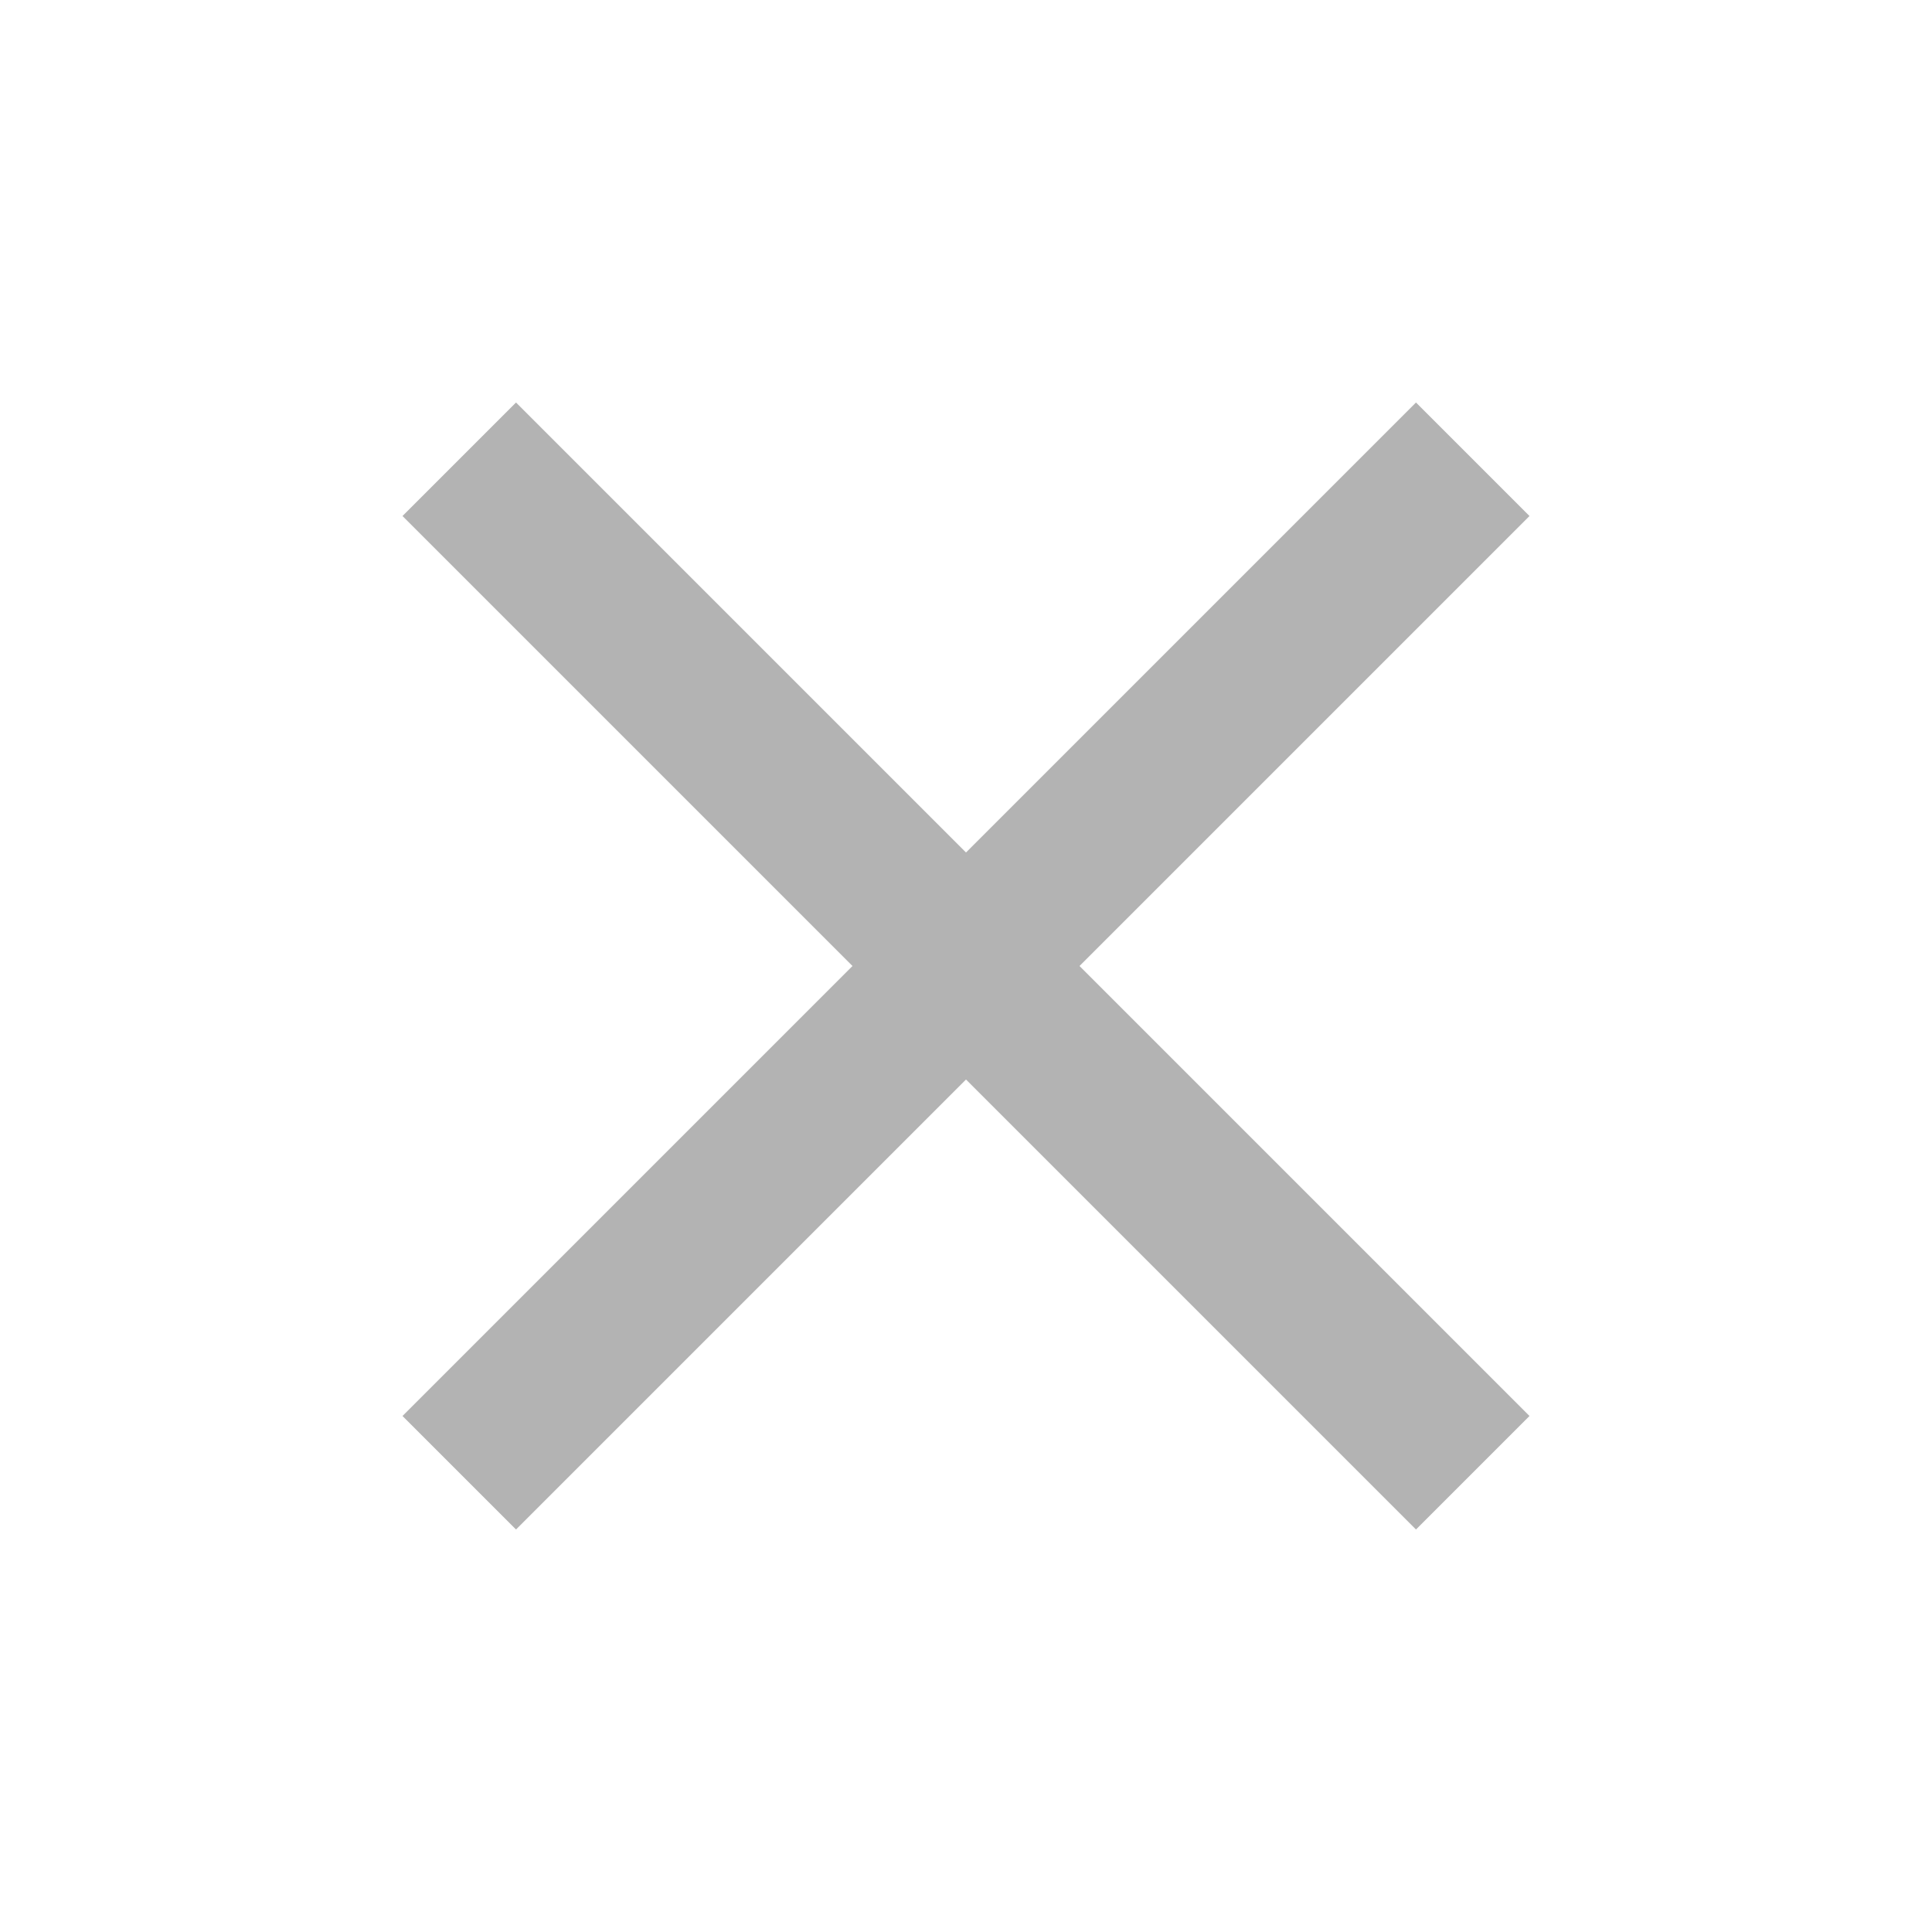
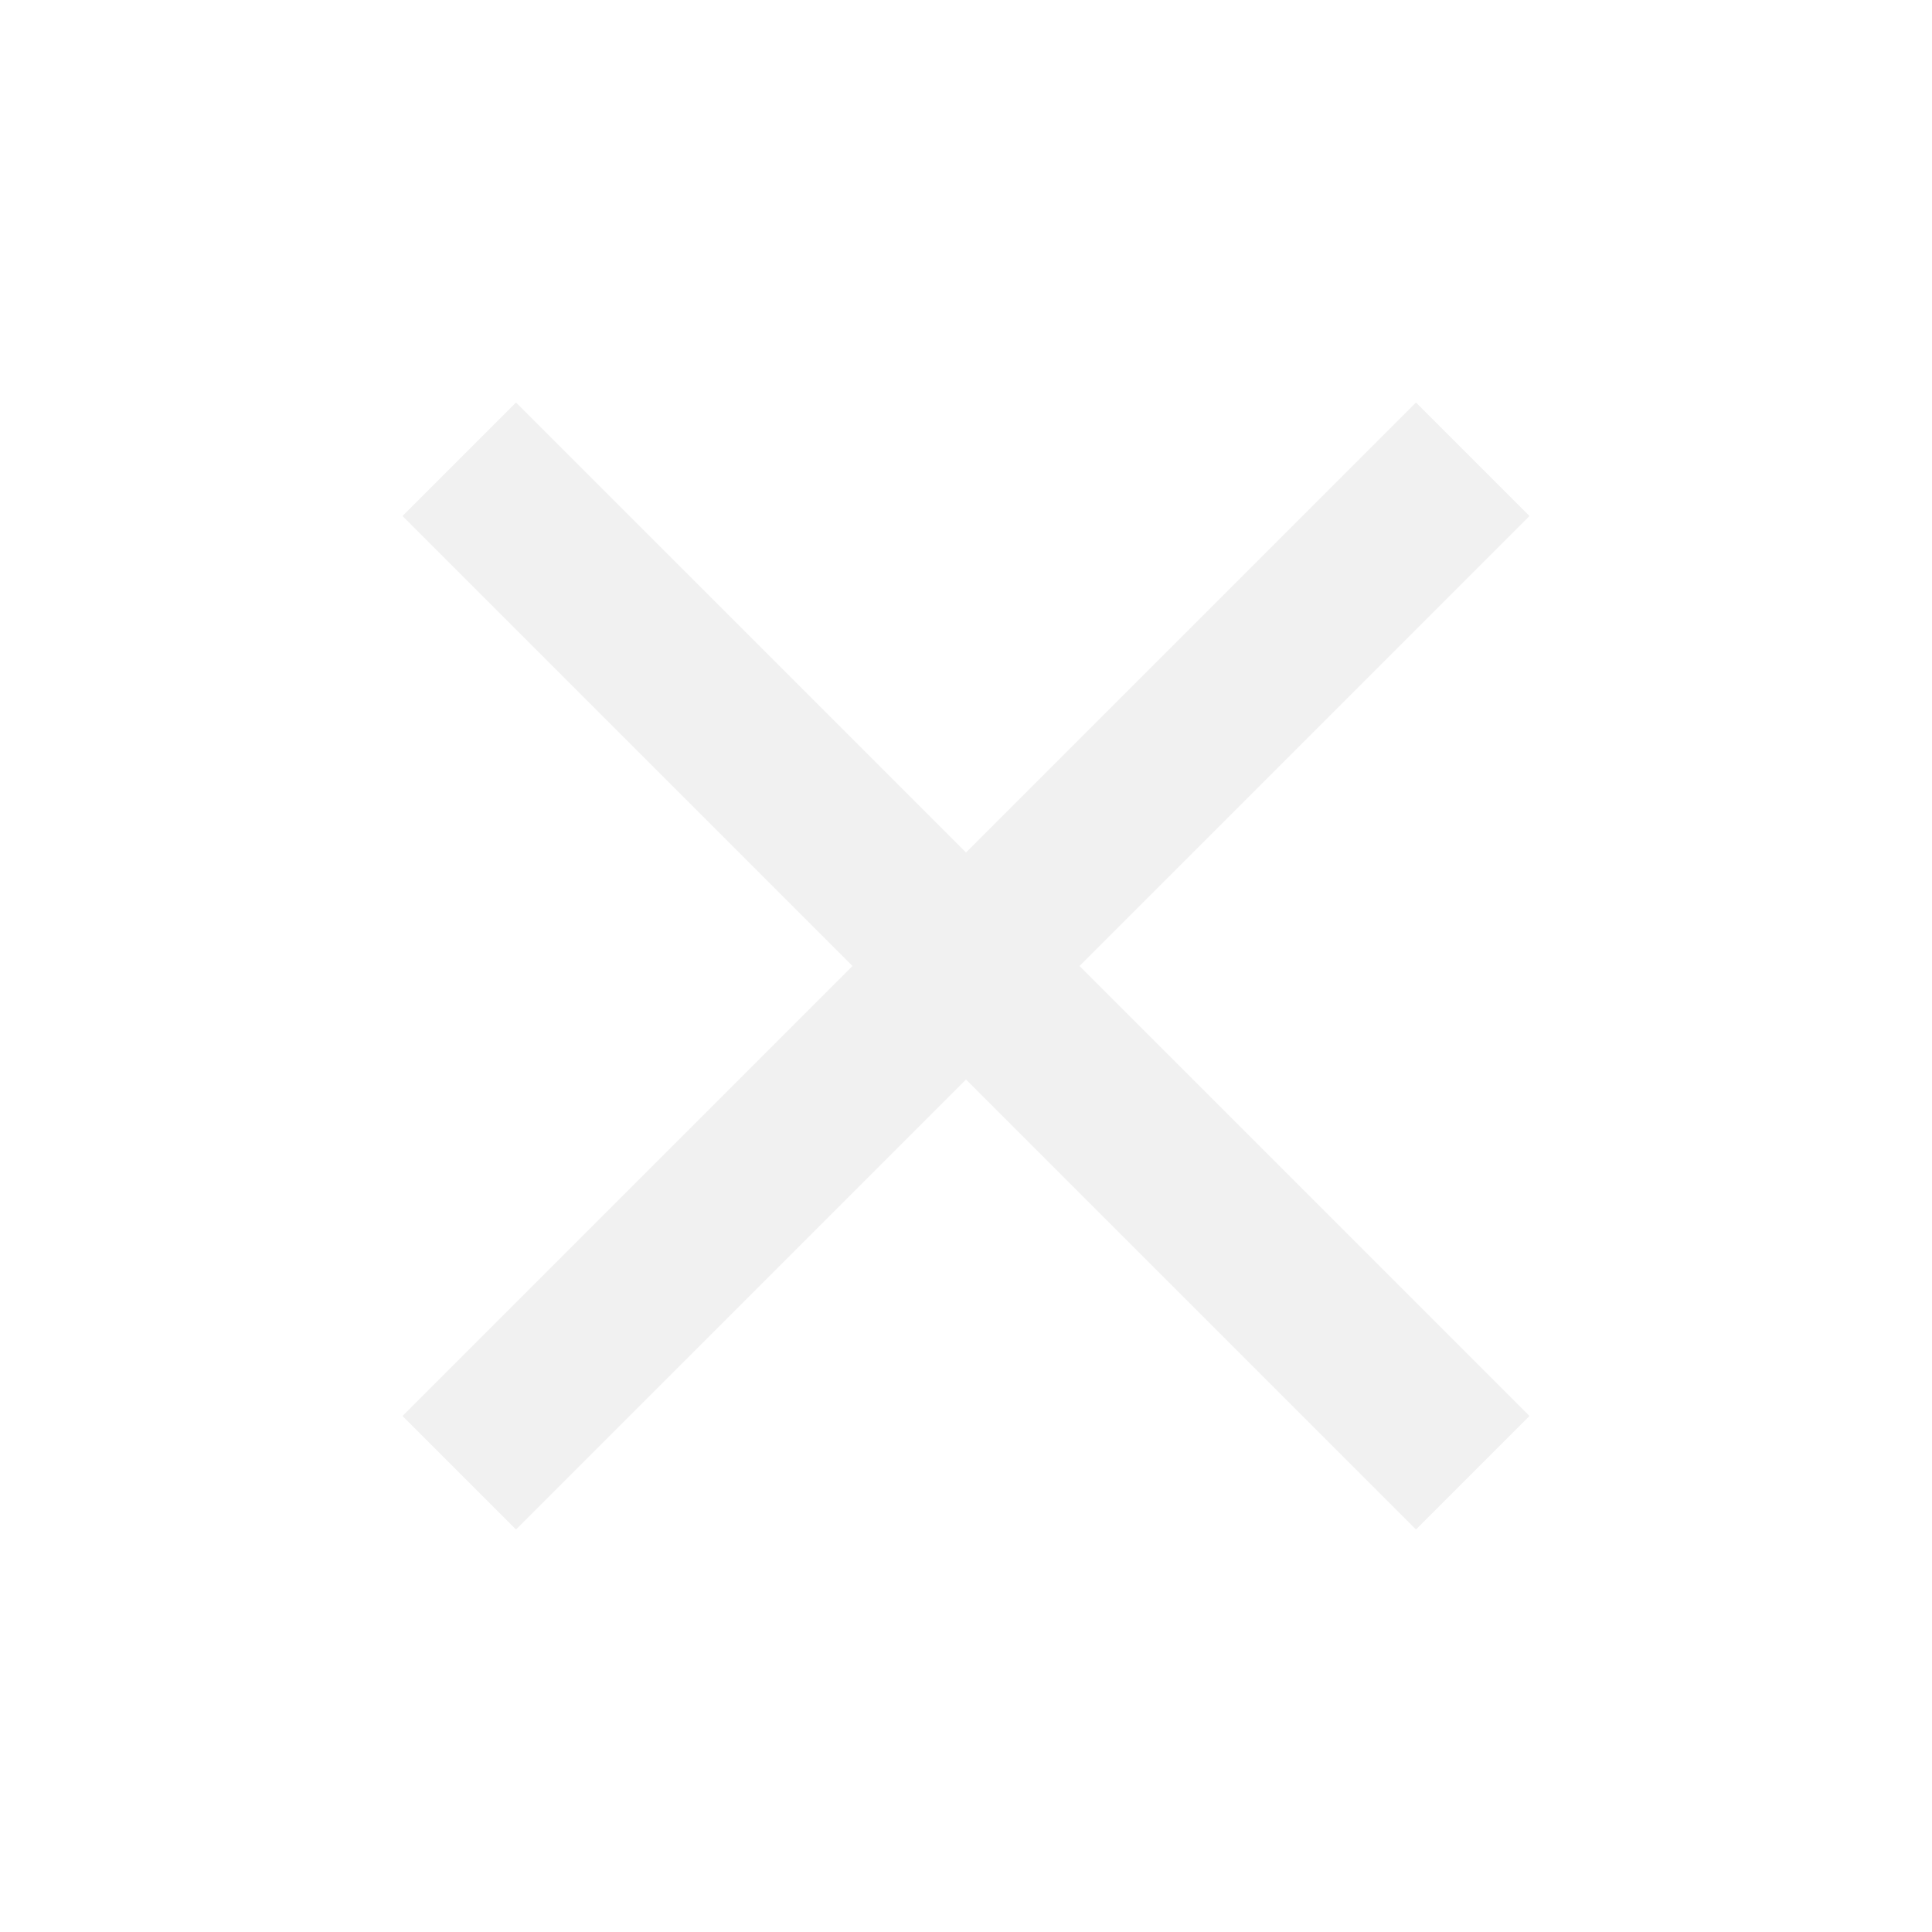
<svg xmlns="http://www.w3.org/2000/svg" viewBox="0 0 24 24">
-   <path fill="rgb(179, 179, 179)" d="M19,6.41L17.59,5L12,10.59L6.41,5L5,6.41L10.59,12L5,17.59L6.41,19L12,13.41L17.59,19L19,17.59L13.41,12L19,6.41Z" />
+   <path fill="rgb(241, 241, 241)" d="M19,6.41L17.59,5L12,10.59L6.41,5L5,6.41L10.59,12L5,17.59L6.41,19L12,13.41L17.59,19L19,17.59L13.41,12L19,6.41Z" />
</svg>
